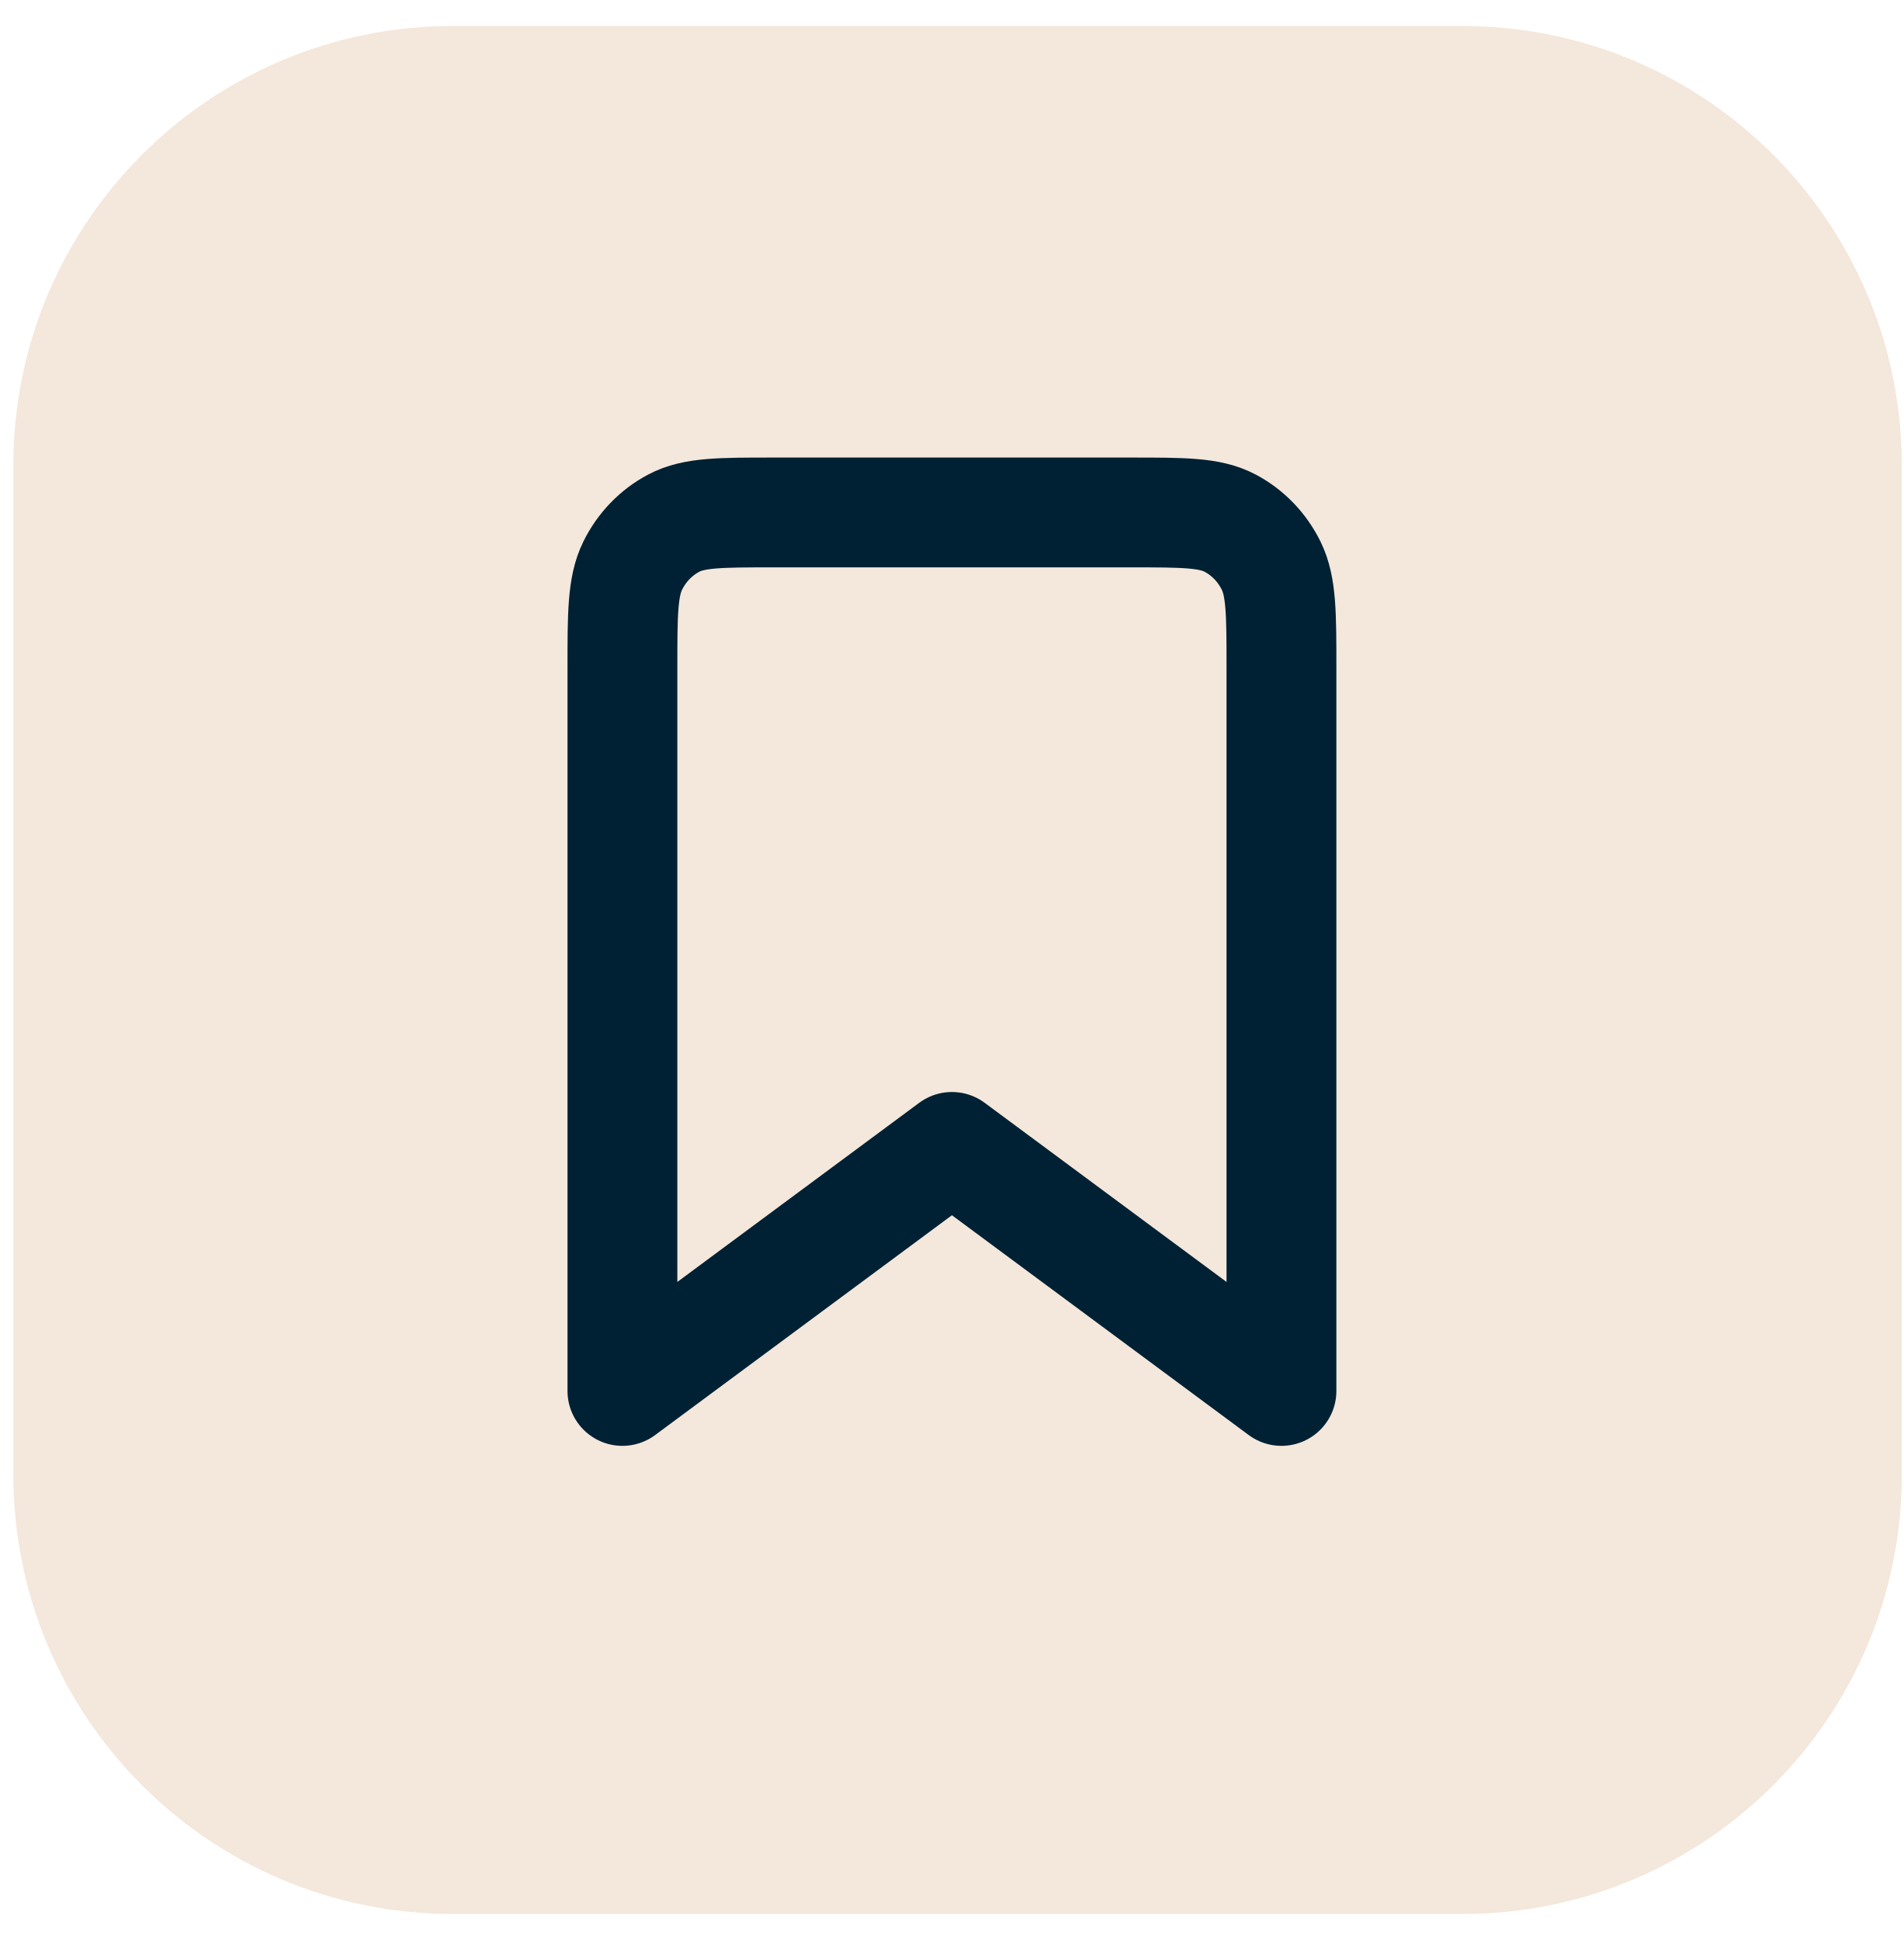
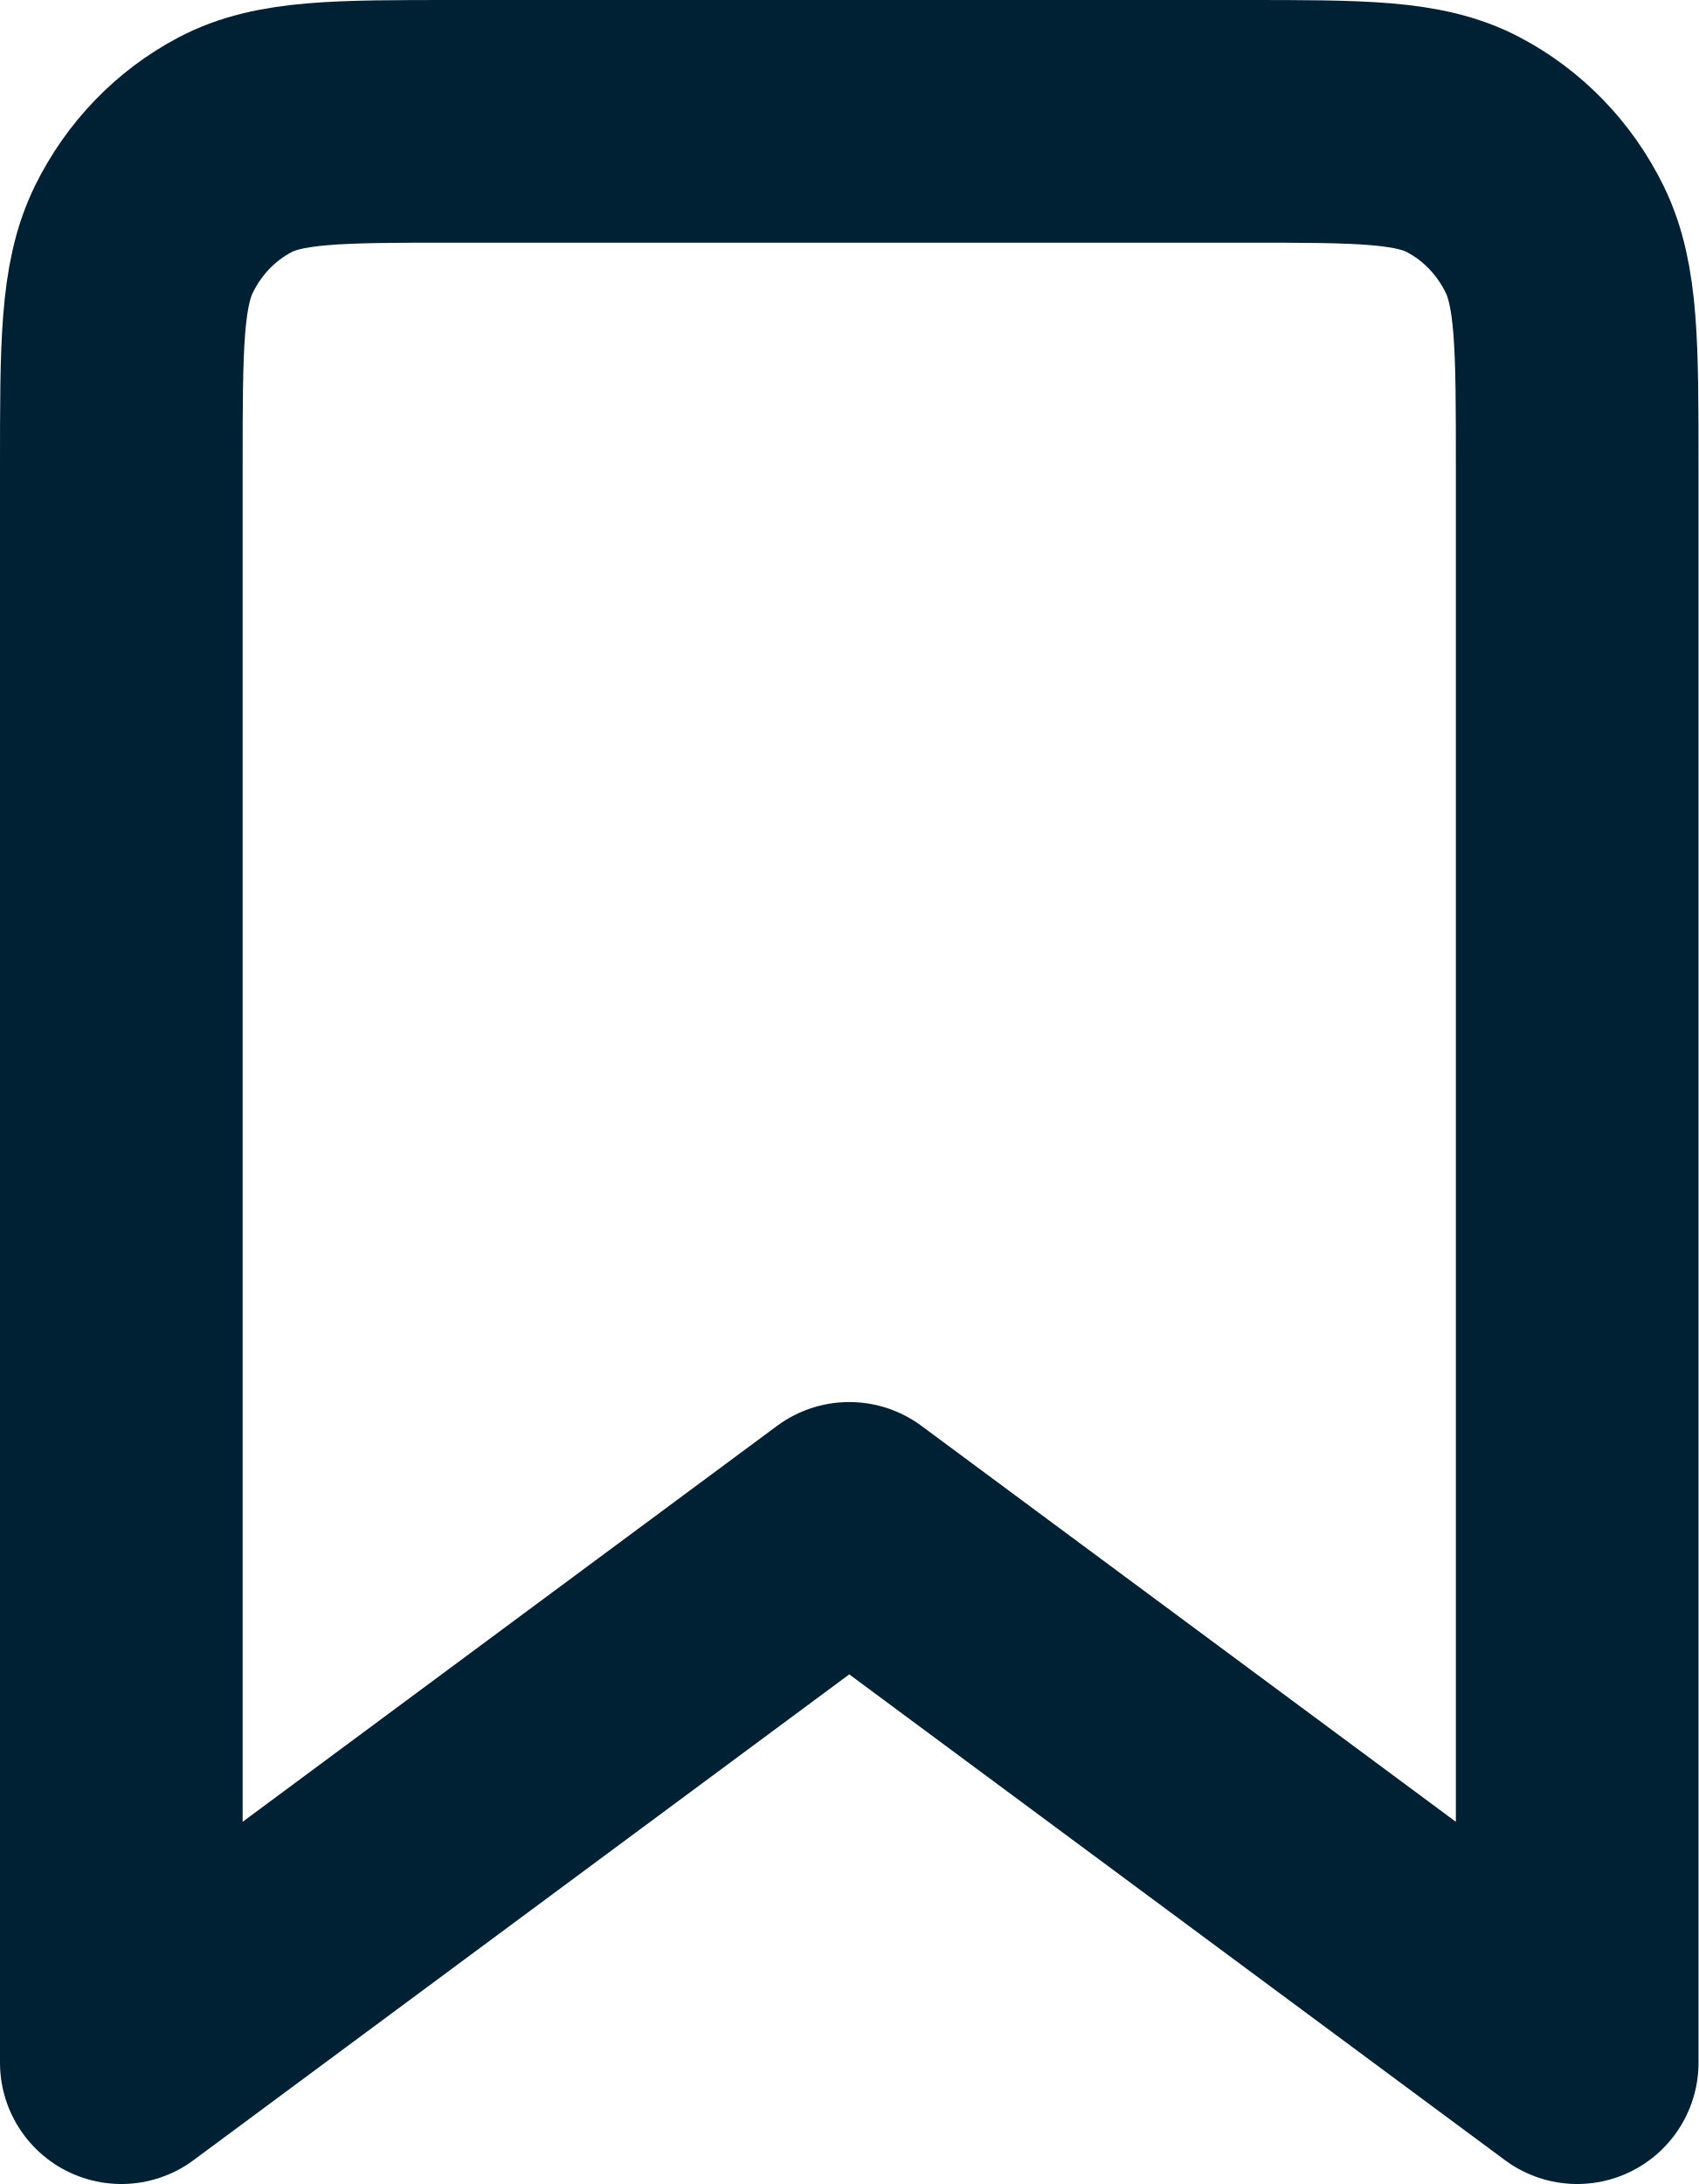
- <svg xmlns="http://www.w3.org/2000/svg" width="52" height="53" viewBox="0 0 52 53" fill="none">
-   <rect x="0.365" y="0.711" width="51.578" height="51.578" rx="12" fill="#F4E7DB" />
-   <path d="M17 18.267C17 16.773 17 16.026 17.28 15.456C17.527 14.954 17.92 14.546 18.404 14.291C18.954 14 19.674 14 21.114 14H30.886C32.326 14 33.046 14 33.596 14.291C34.08 14.546 34.473 14.954 34.72 15.456C35 16.026 35 16.773 35 18.267V38L26 31.333L17 38V18.267Z" stroke="#002134" stroke-width="3" stroke-linejoin="round" />
+ <svg xmlns="http://www.w3.org/2000/svg" width="21" height="27" viewBox="0 0 21 27" fill="none">
+   <path d="M1.5 5.767C1.5 4.273 1.5 3.526 1.78 2.956C2.027 2.454 2.42 2.046 2.904 1.791C3.454 1.5 4.174 1.5 5.614 1.5H15.386C16.826 1.5 17.546 1.5 18.096 1.791C18.58 2.046 18.973 2.454 19.22 2.956C19.5 3.526 19.5 4.273 19.5 5.767V25.5L10.5 18.833L1.5 25.5V5.767Z" stroke="#002134" stroke-width="3" stroke-linejoin="round" />
</svg>
